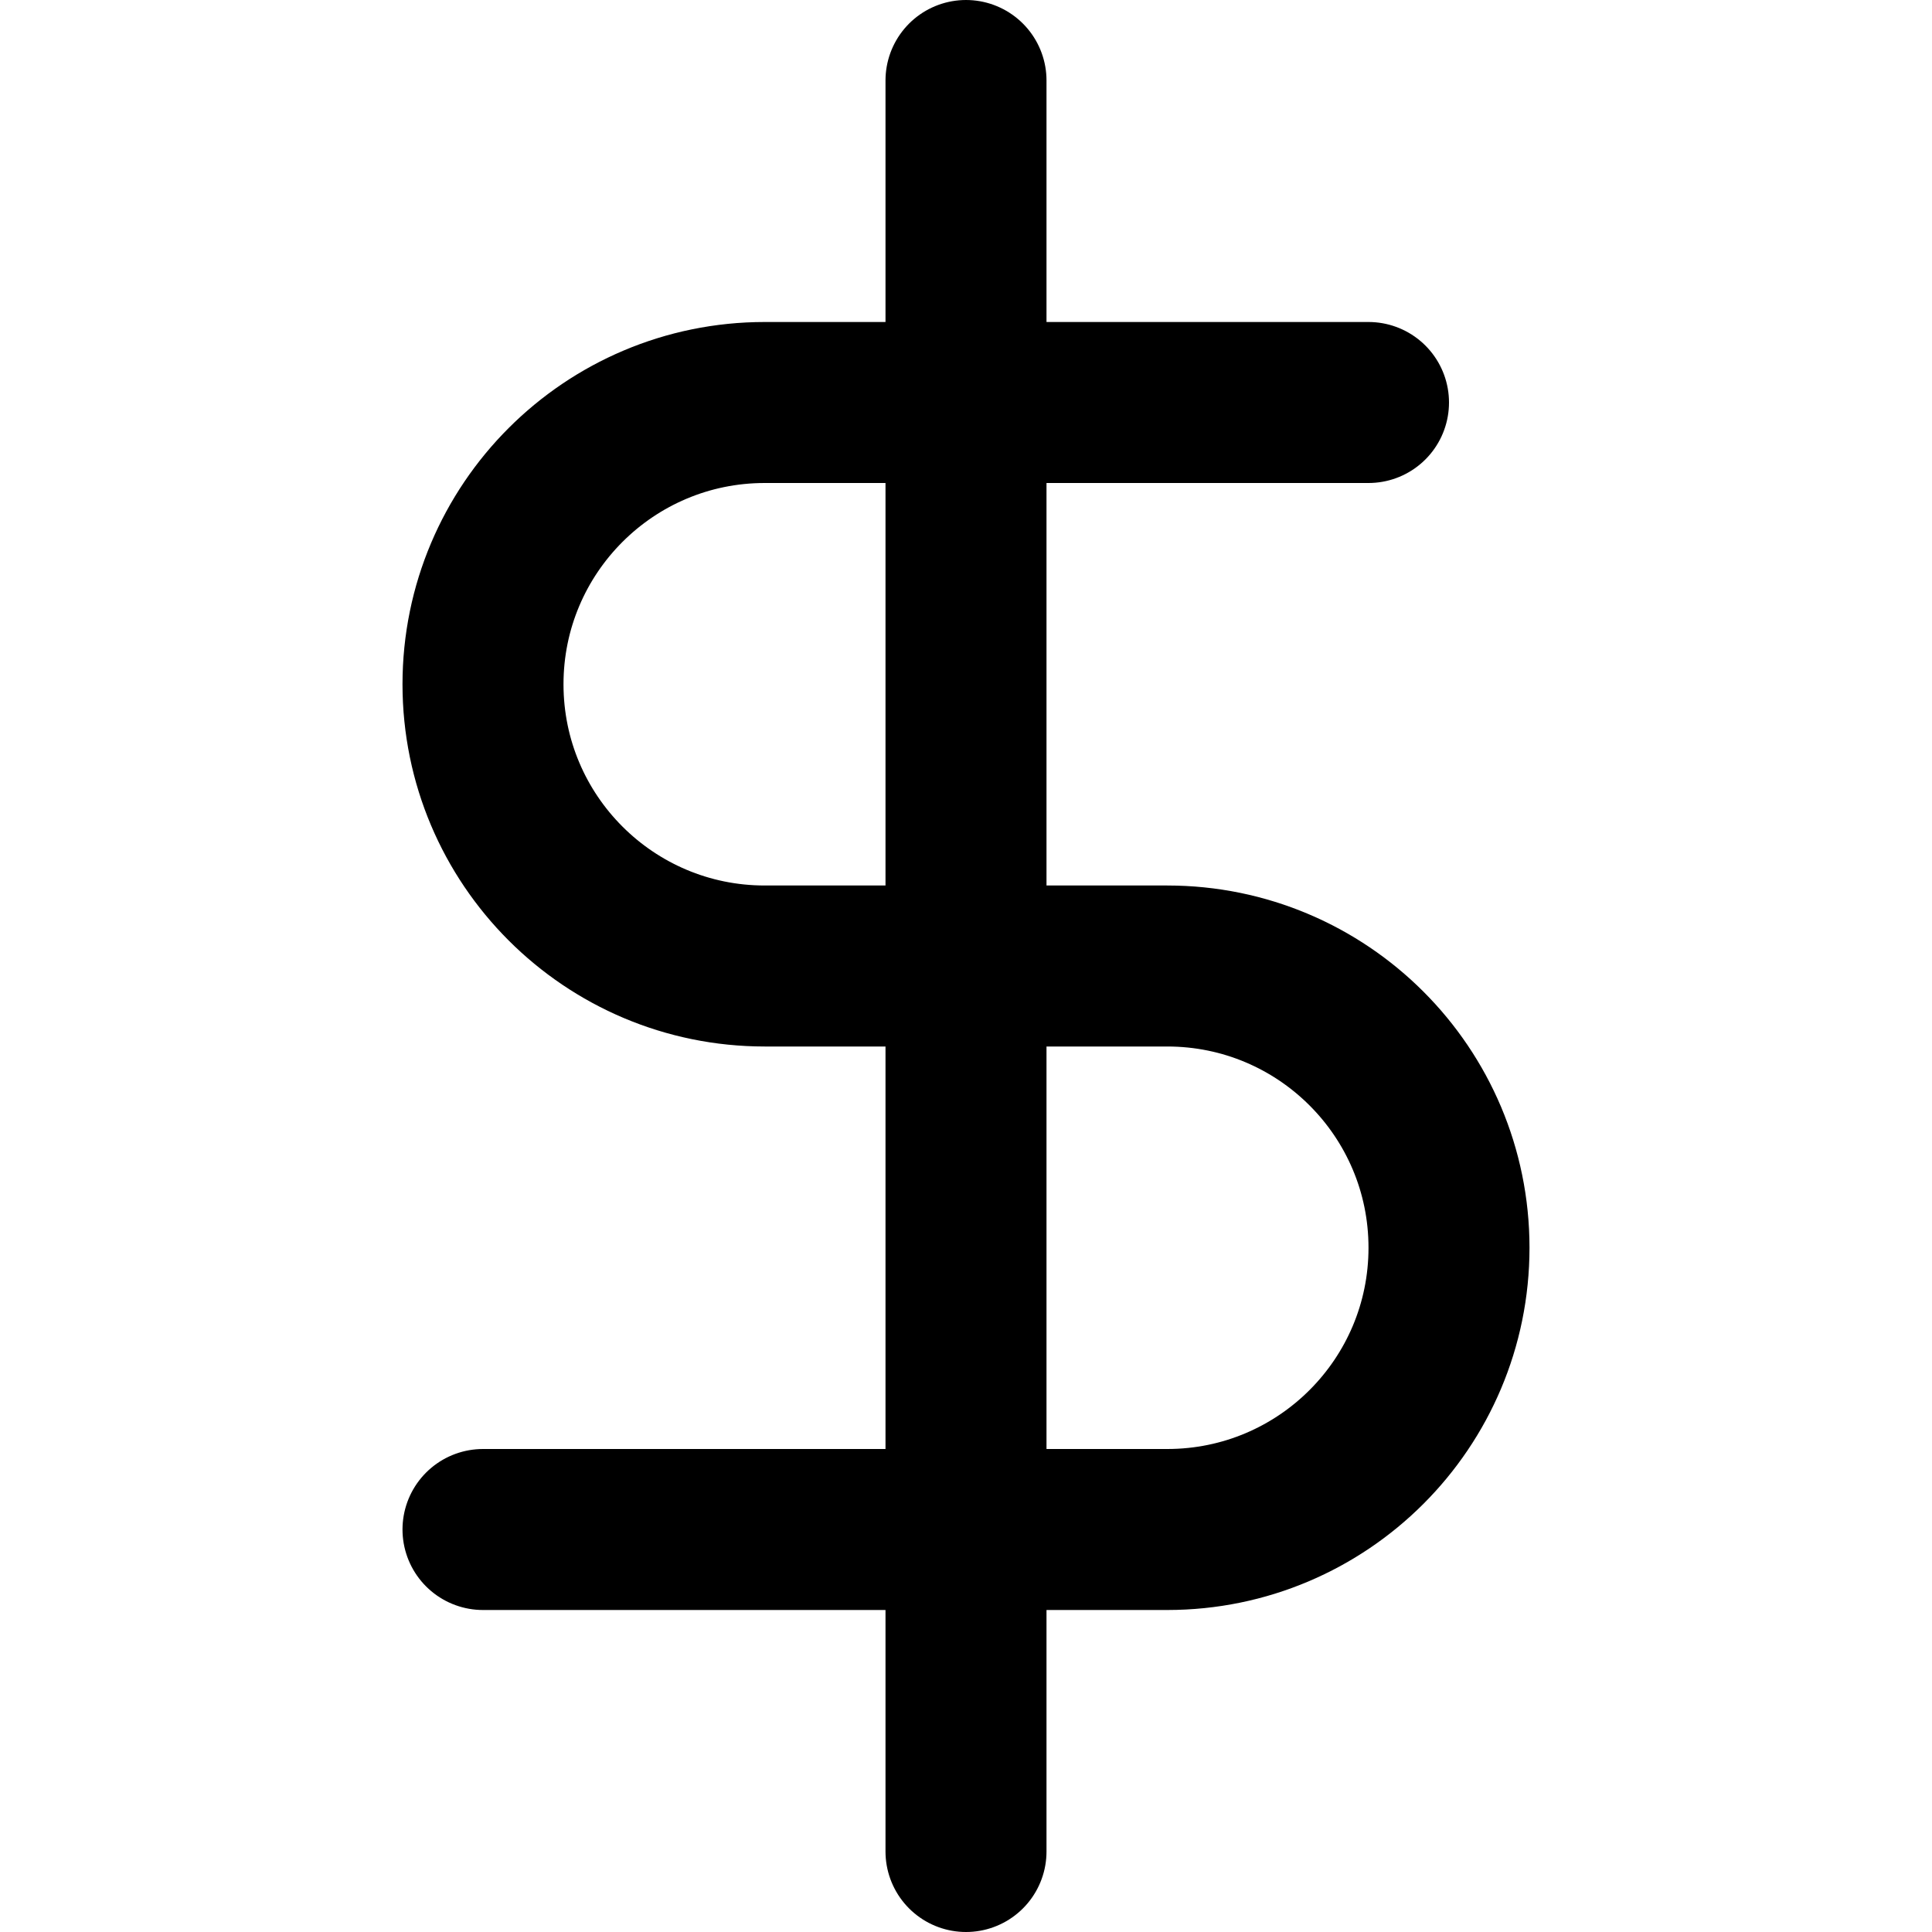
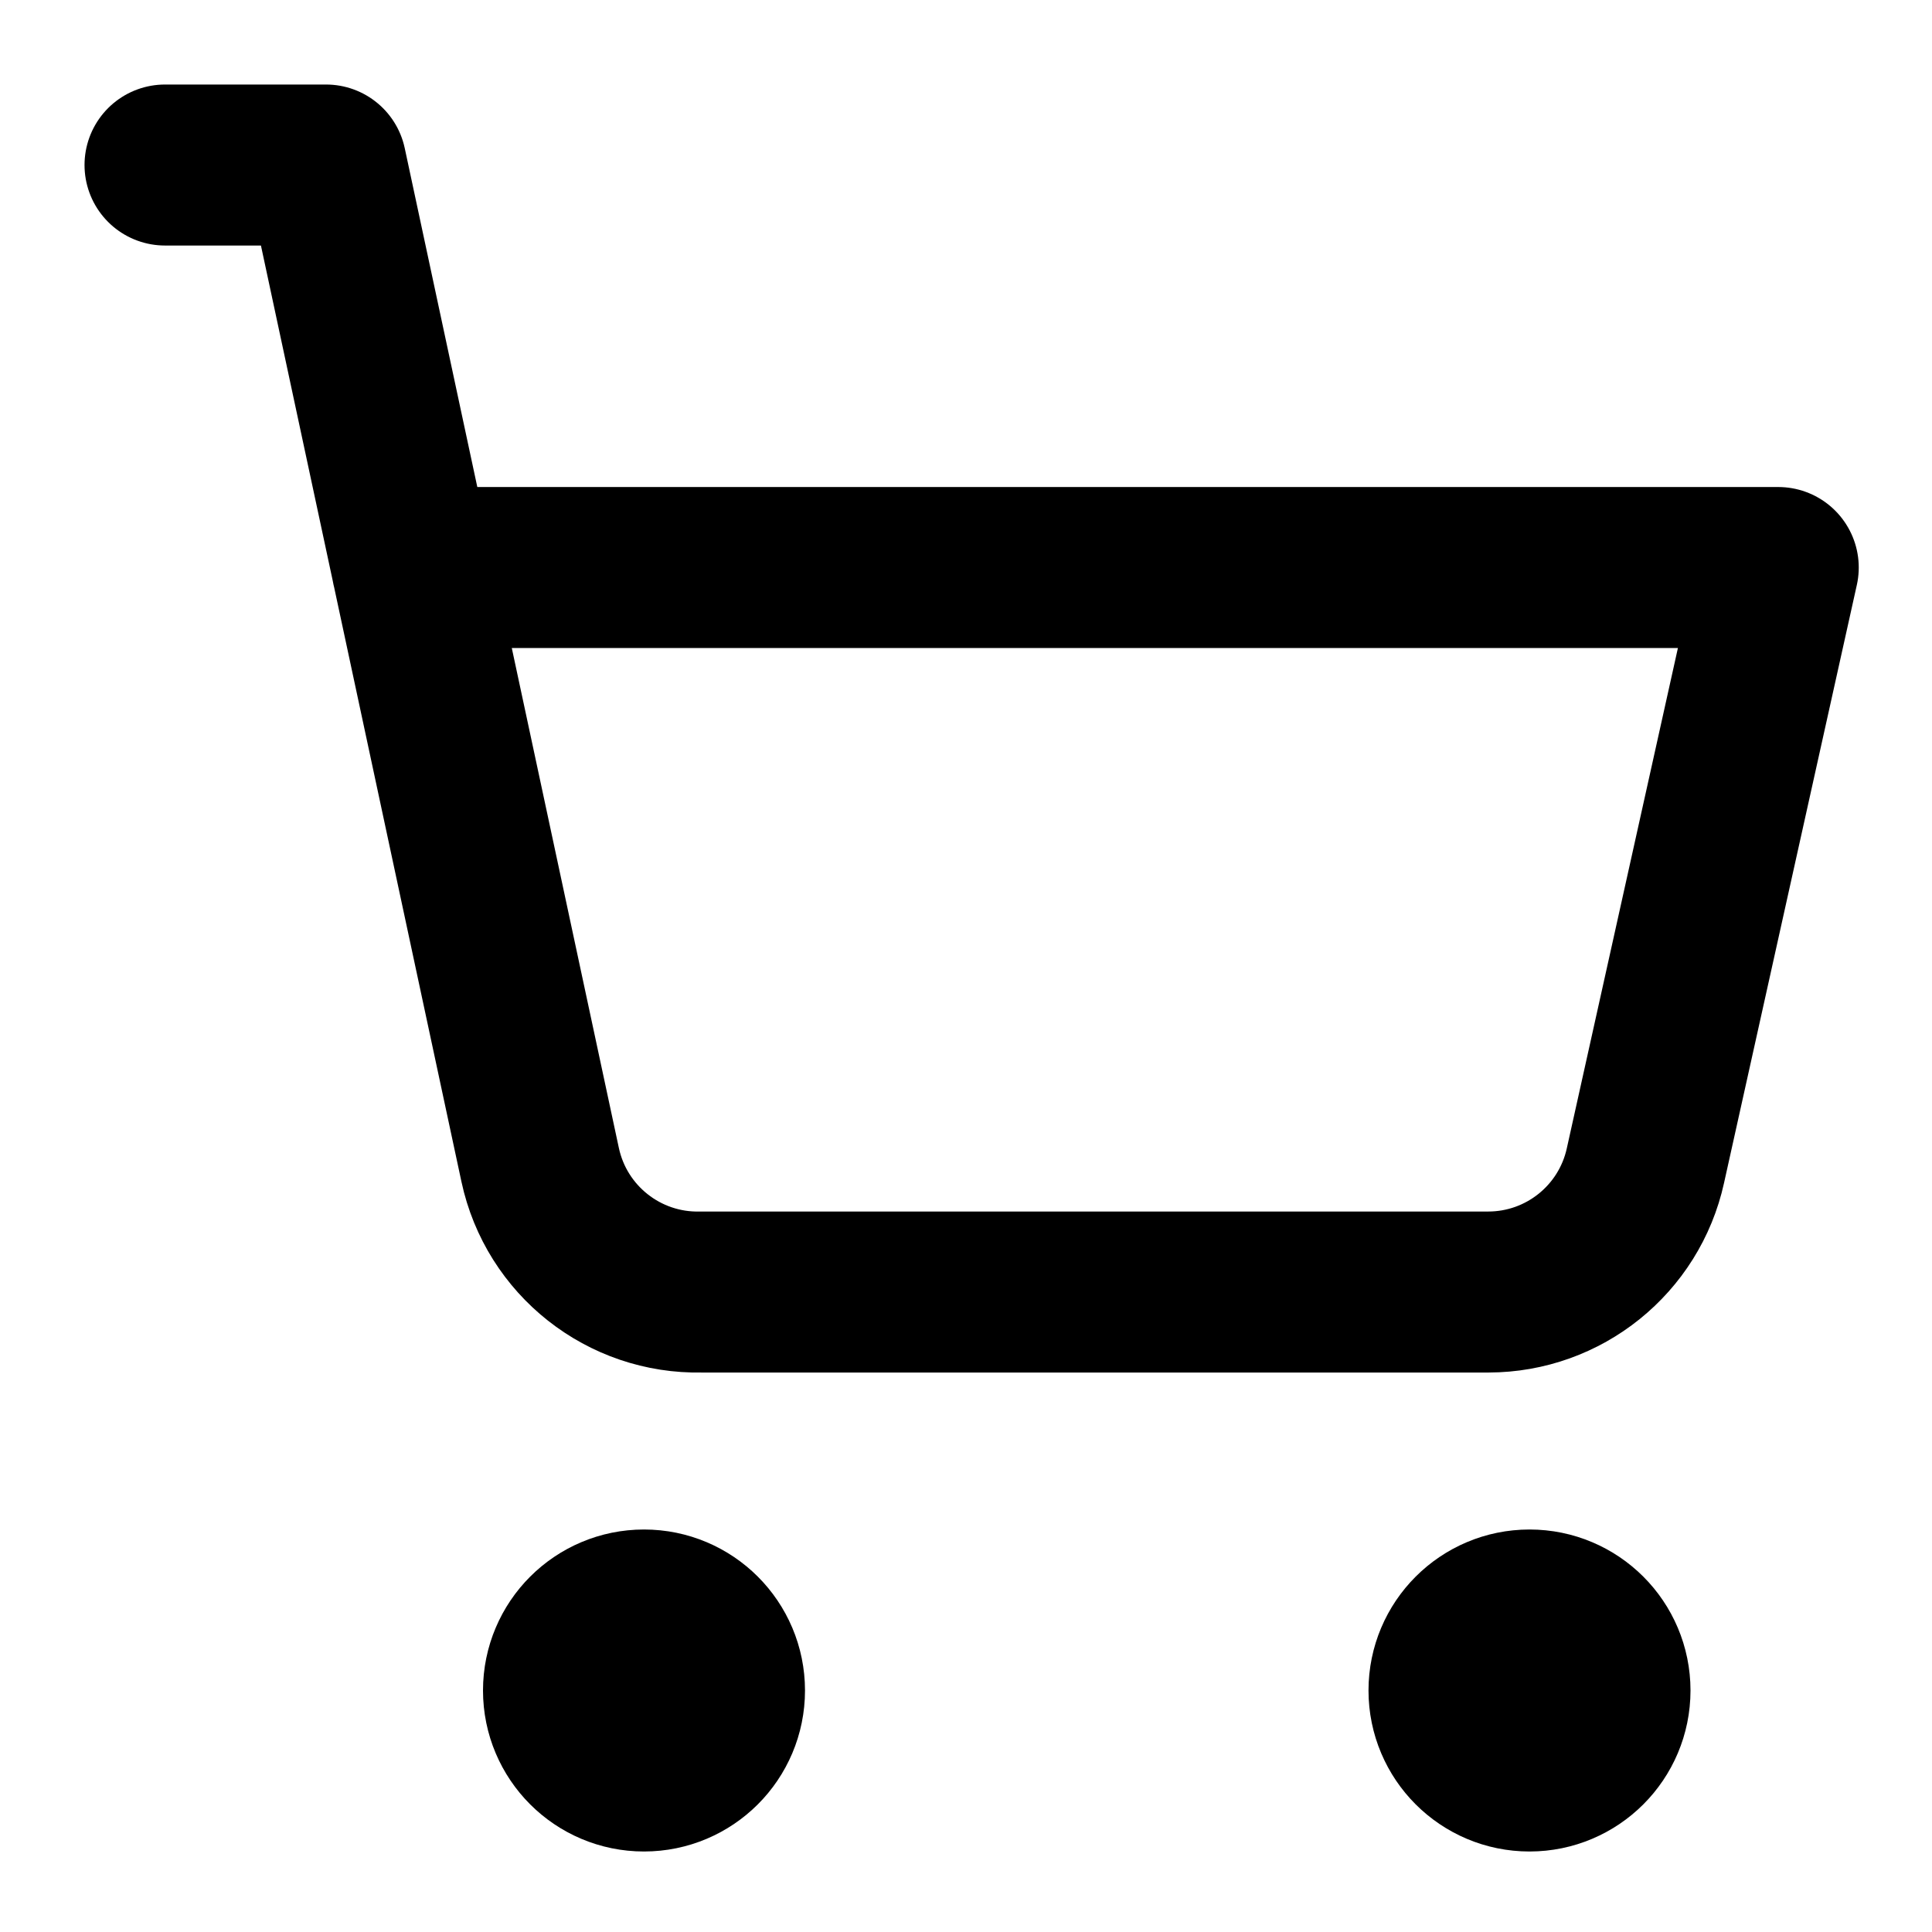
- <svg xmlns="http://www.w3.org/2000/svg" id="root" viewBox="0 0 24 24" fill="none" stroke="currentColor" stroke-width="2" stroke-linecap="round" stroke-linejoin="round">
-   <line x1="12" y1="1" x2="12" y2="23" />
-   <path d="M17 5H9.5a3.5 3.5 0 0 0 0 7h5a3.5 3.5 0 0 1 0 7H6" />
+ <svg xmlns="http://www.w3.org/2000/svg" viewBox="0 0 24 24" fill="none" stroke="currentColor" stroke-width="2" stroke-linecap="round" stroke-linejoin="round">
+   <circle cx="8" cy="21" r="1" />
+   <circle cx="19" cy="21" r="1" />
+   <path d="M2.05 2.05h2l2.66 12.42a2 2 0 0 0 2 1.58h9.78a2 2 0 0 0 1.95-1.57l1.65-7.43H5.12" />
</svg>
